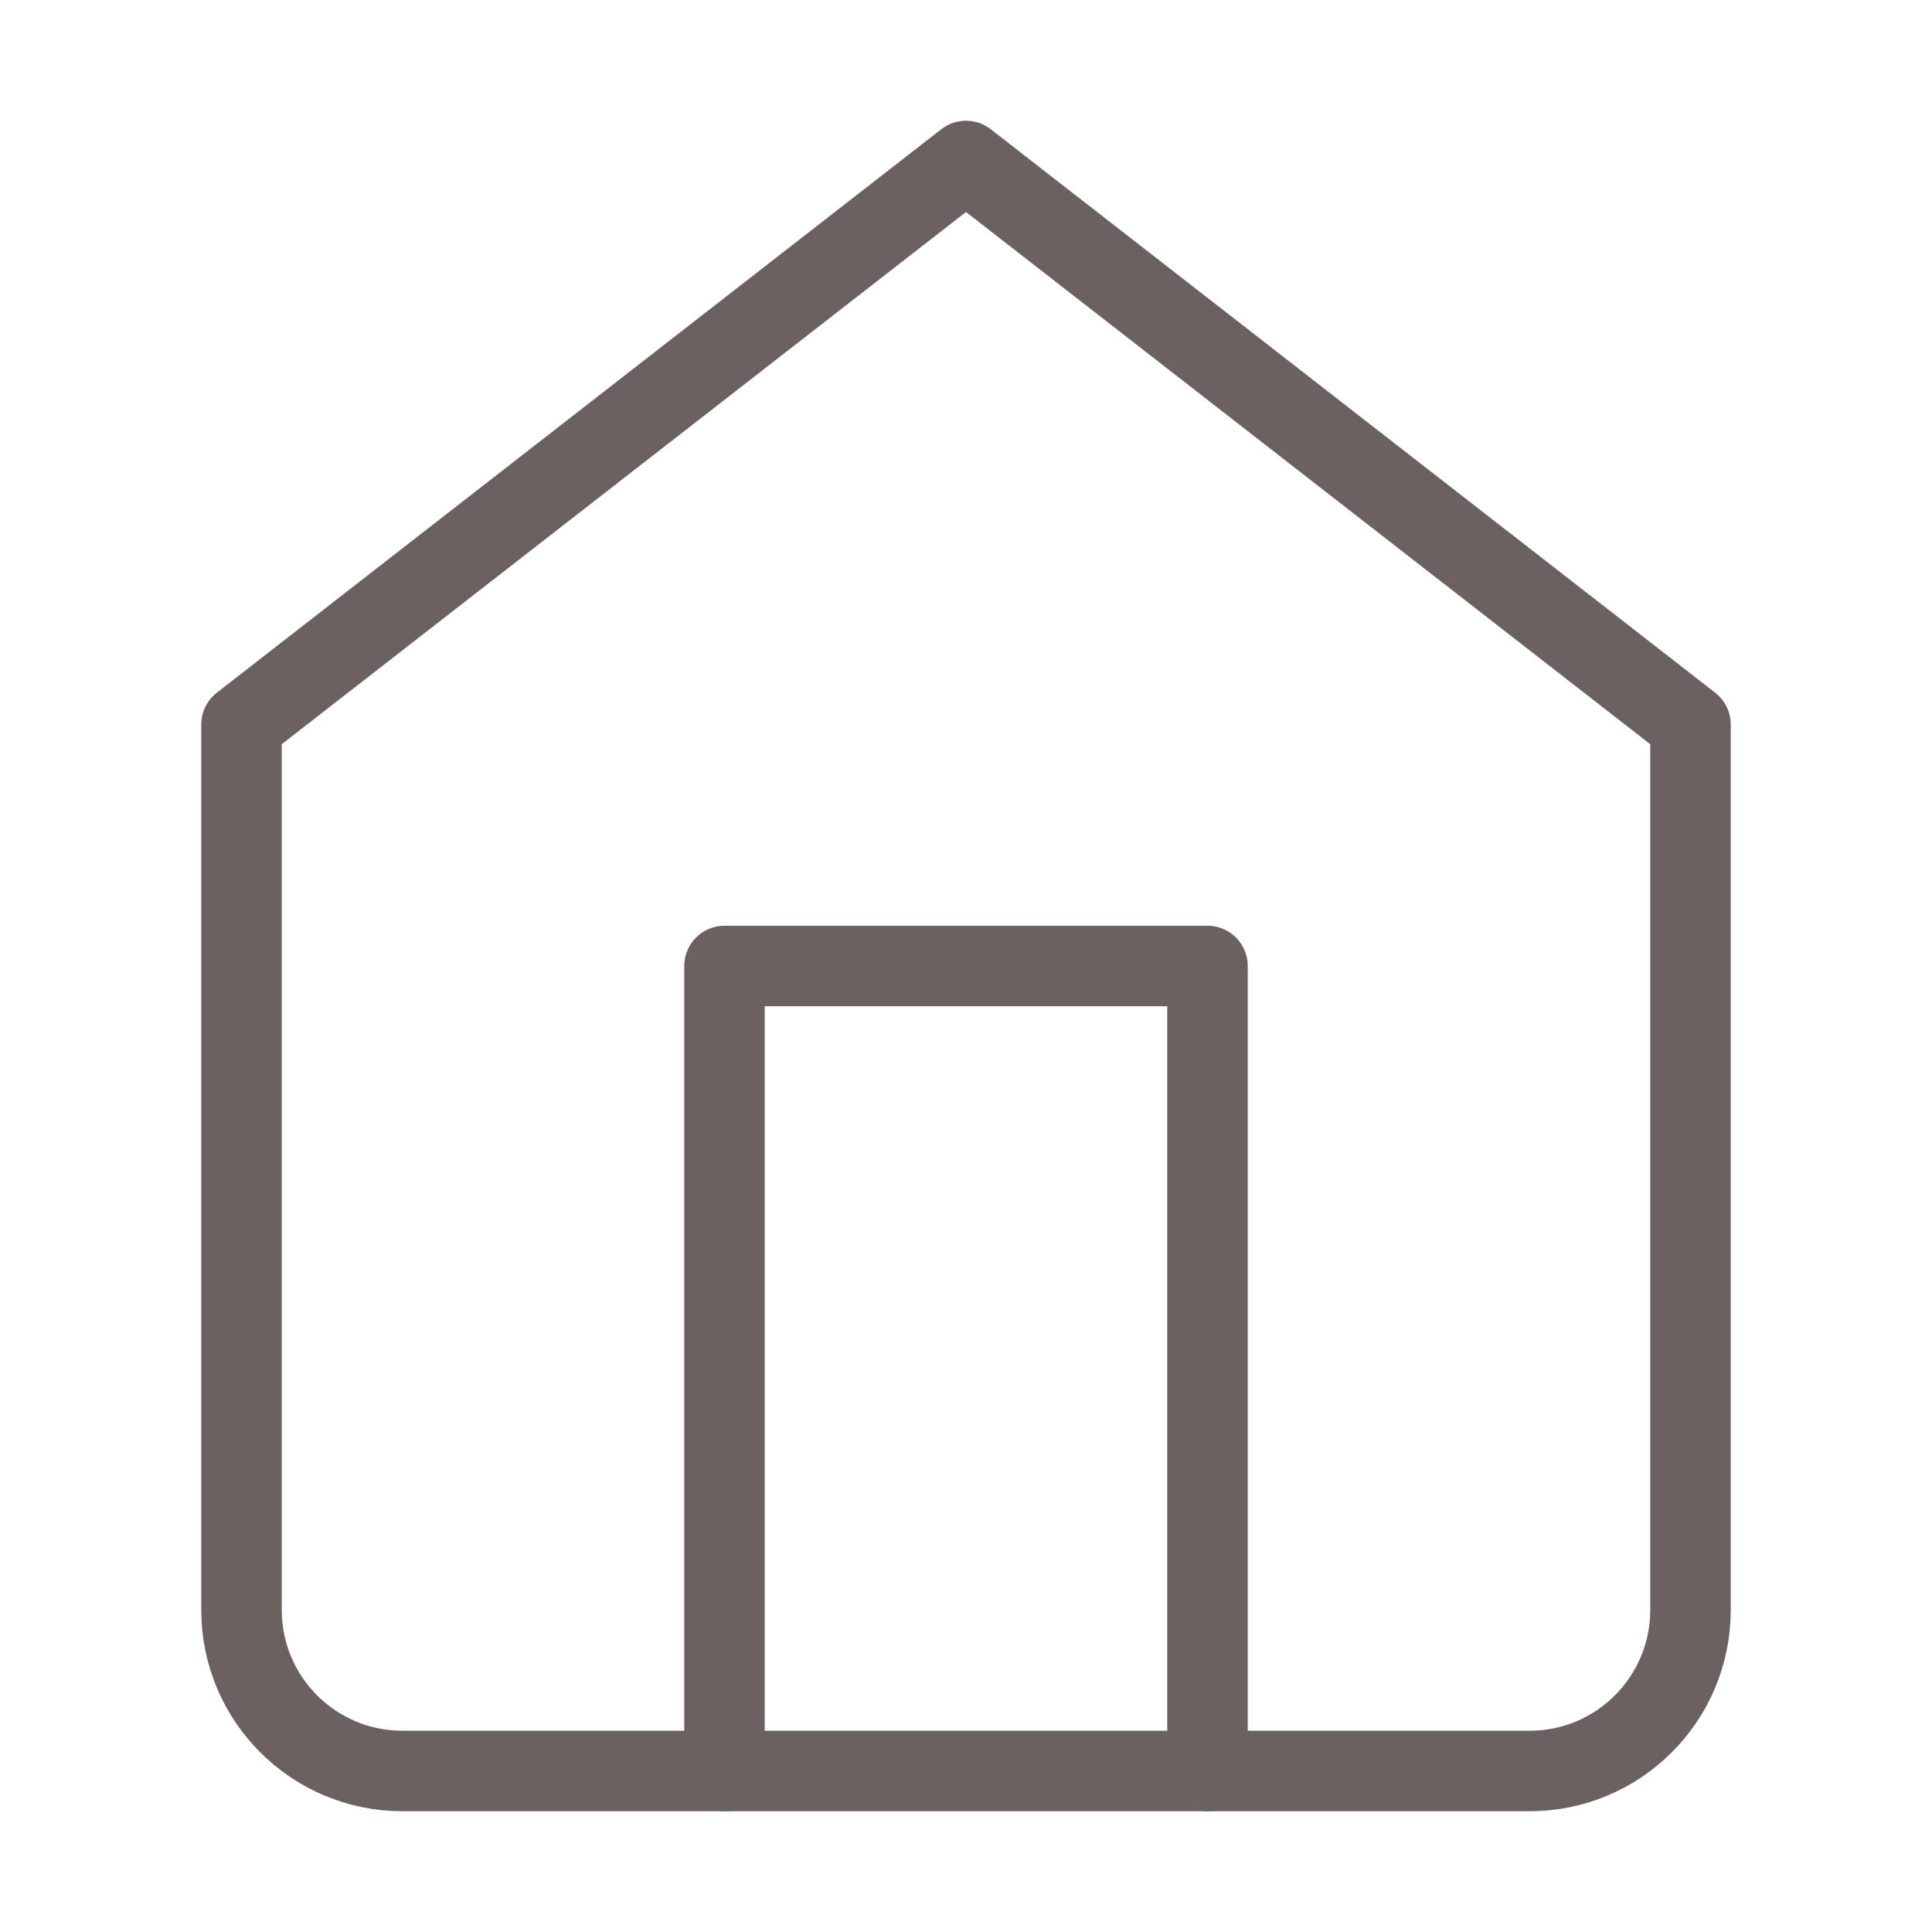
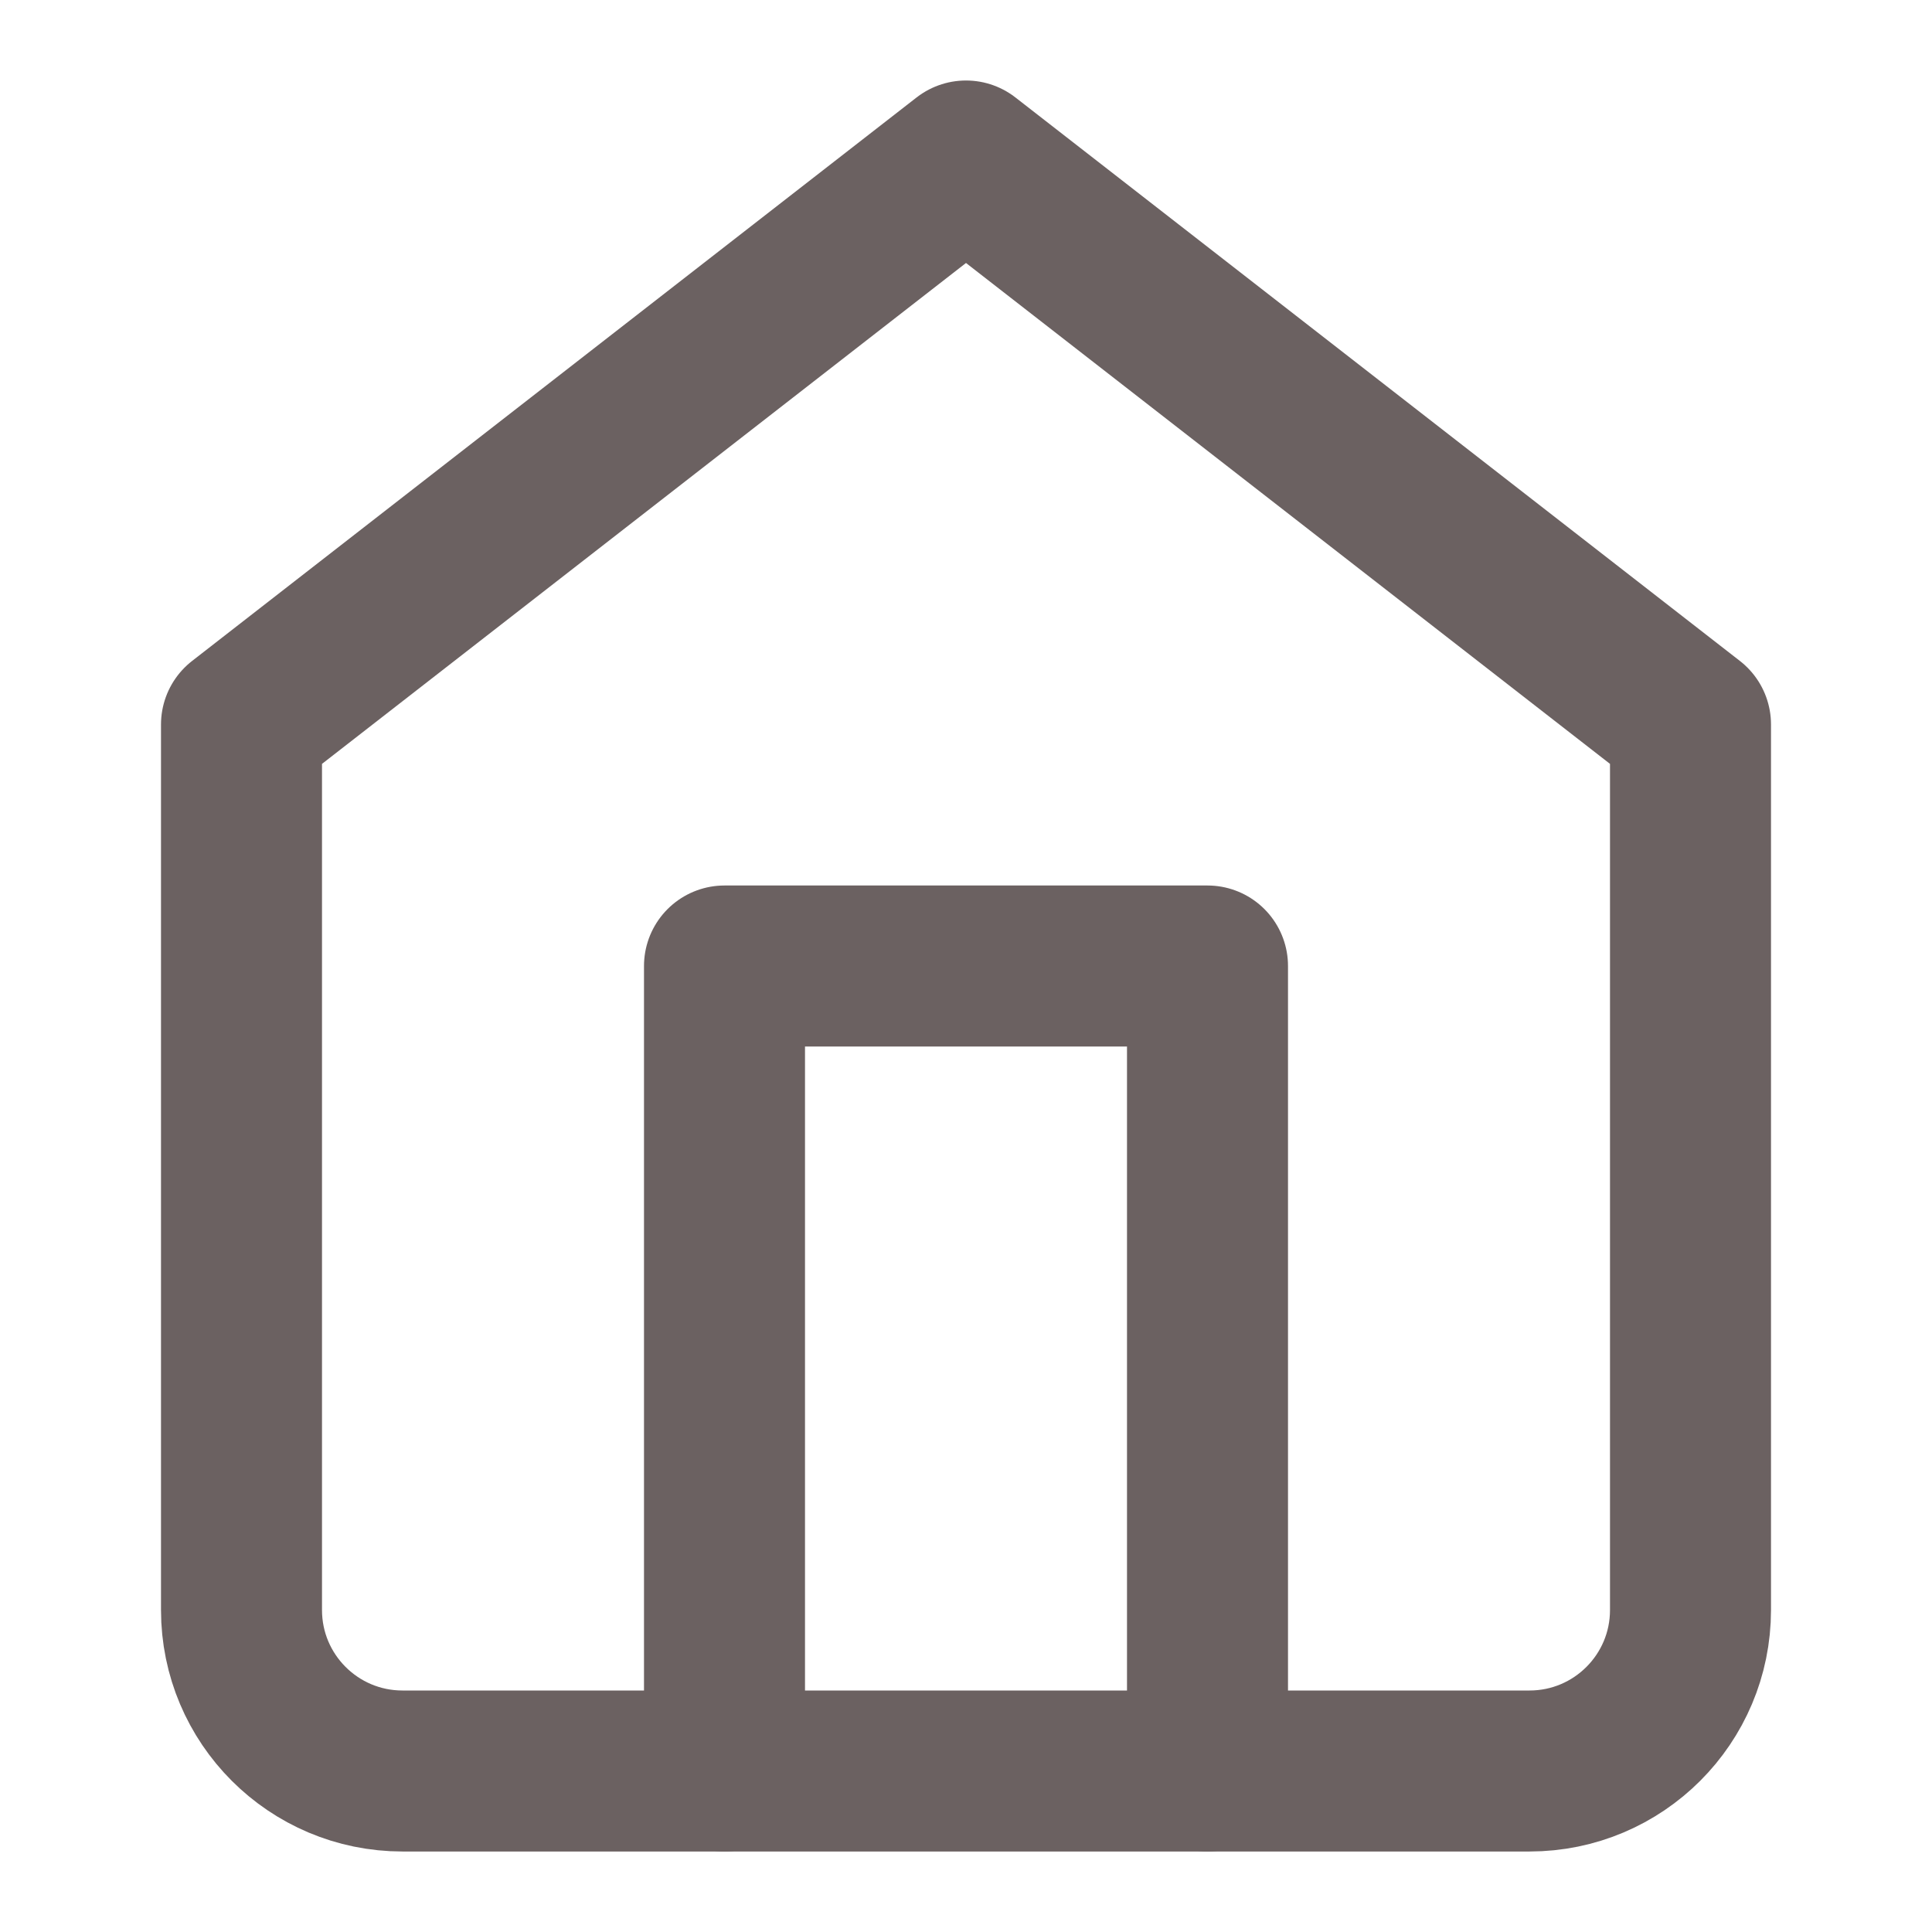
- <svg xmlns="http://www.w3.org/2000/svg" width="24" height="24" viewBox="0 0 24 24" fill="none" stroke="#6b6161" stroke-width="1" stroke-linecap="round" stroke-linejoin="round" class="feather feather-home">
+ <svg xmlns="http://www.w3.org/2000/svg" width="24" height="24" viewBox="0 0 24 24" fill="none" stroke="#6b6161" stroke-width="2" stroke-linecap="round" stroke-linejoin="round" class="feather feather-home">
  <path d="M3 9l9-7 9 7v11a2 2 0 0 1-2 2H5a2 2 0 0 1-2-2z" />
  <polyline points="9 22 9 12 15 12 15 22" />
</svg>
